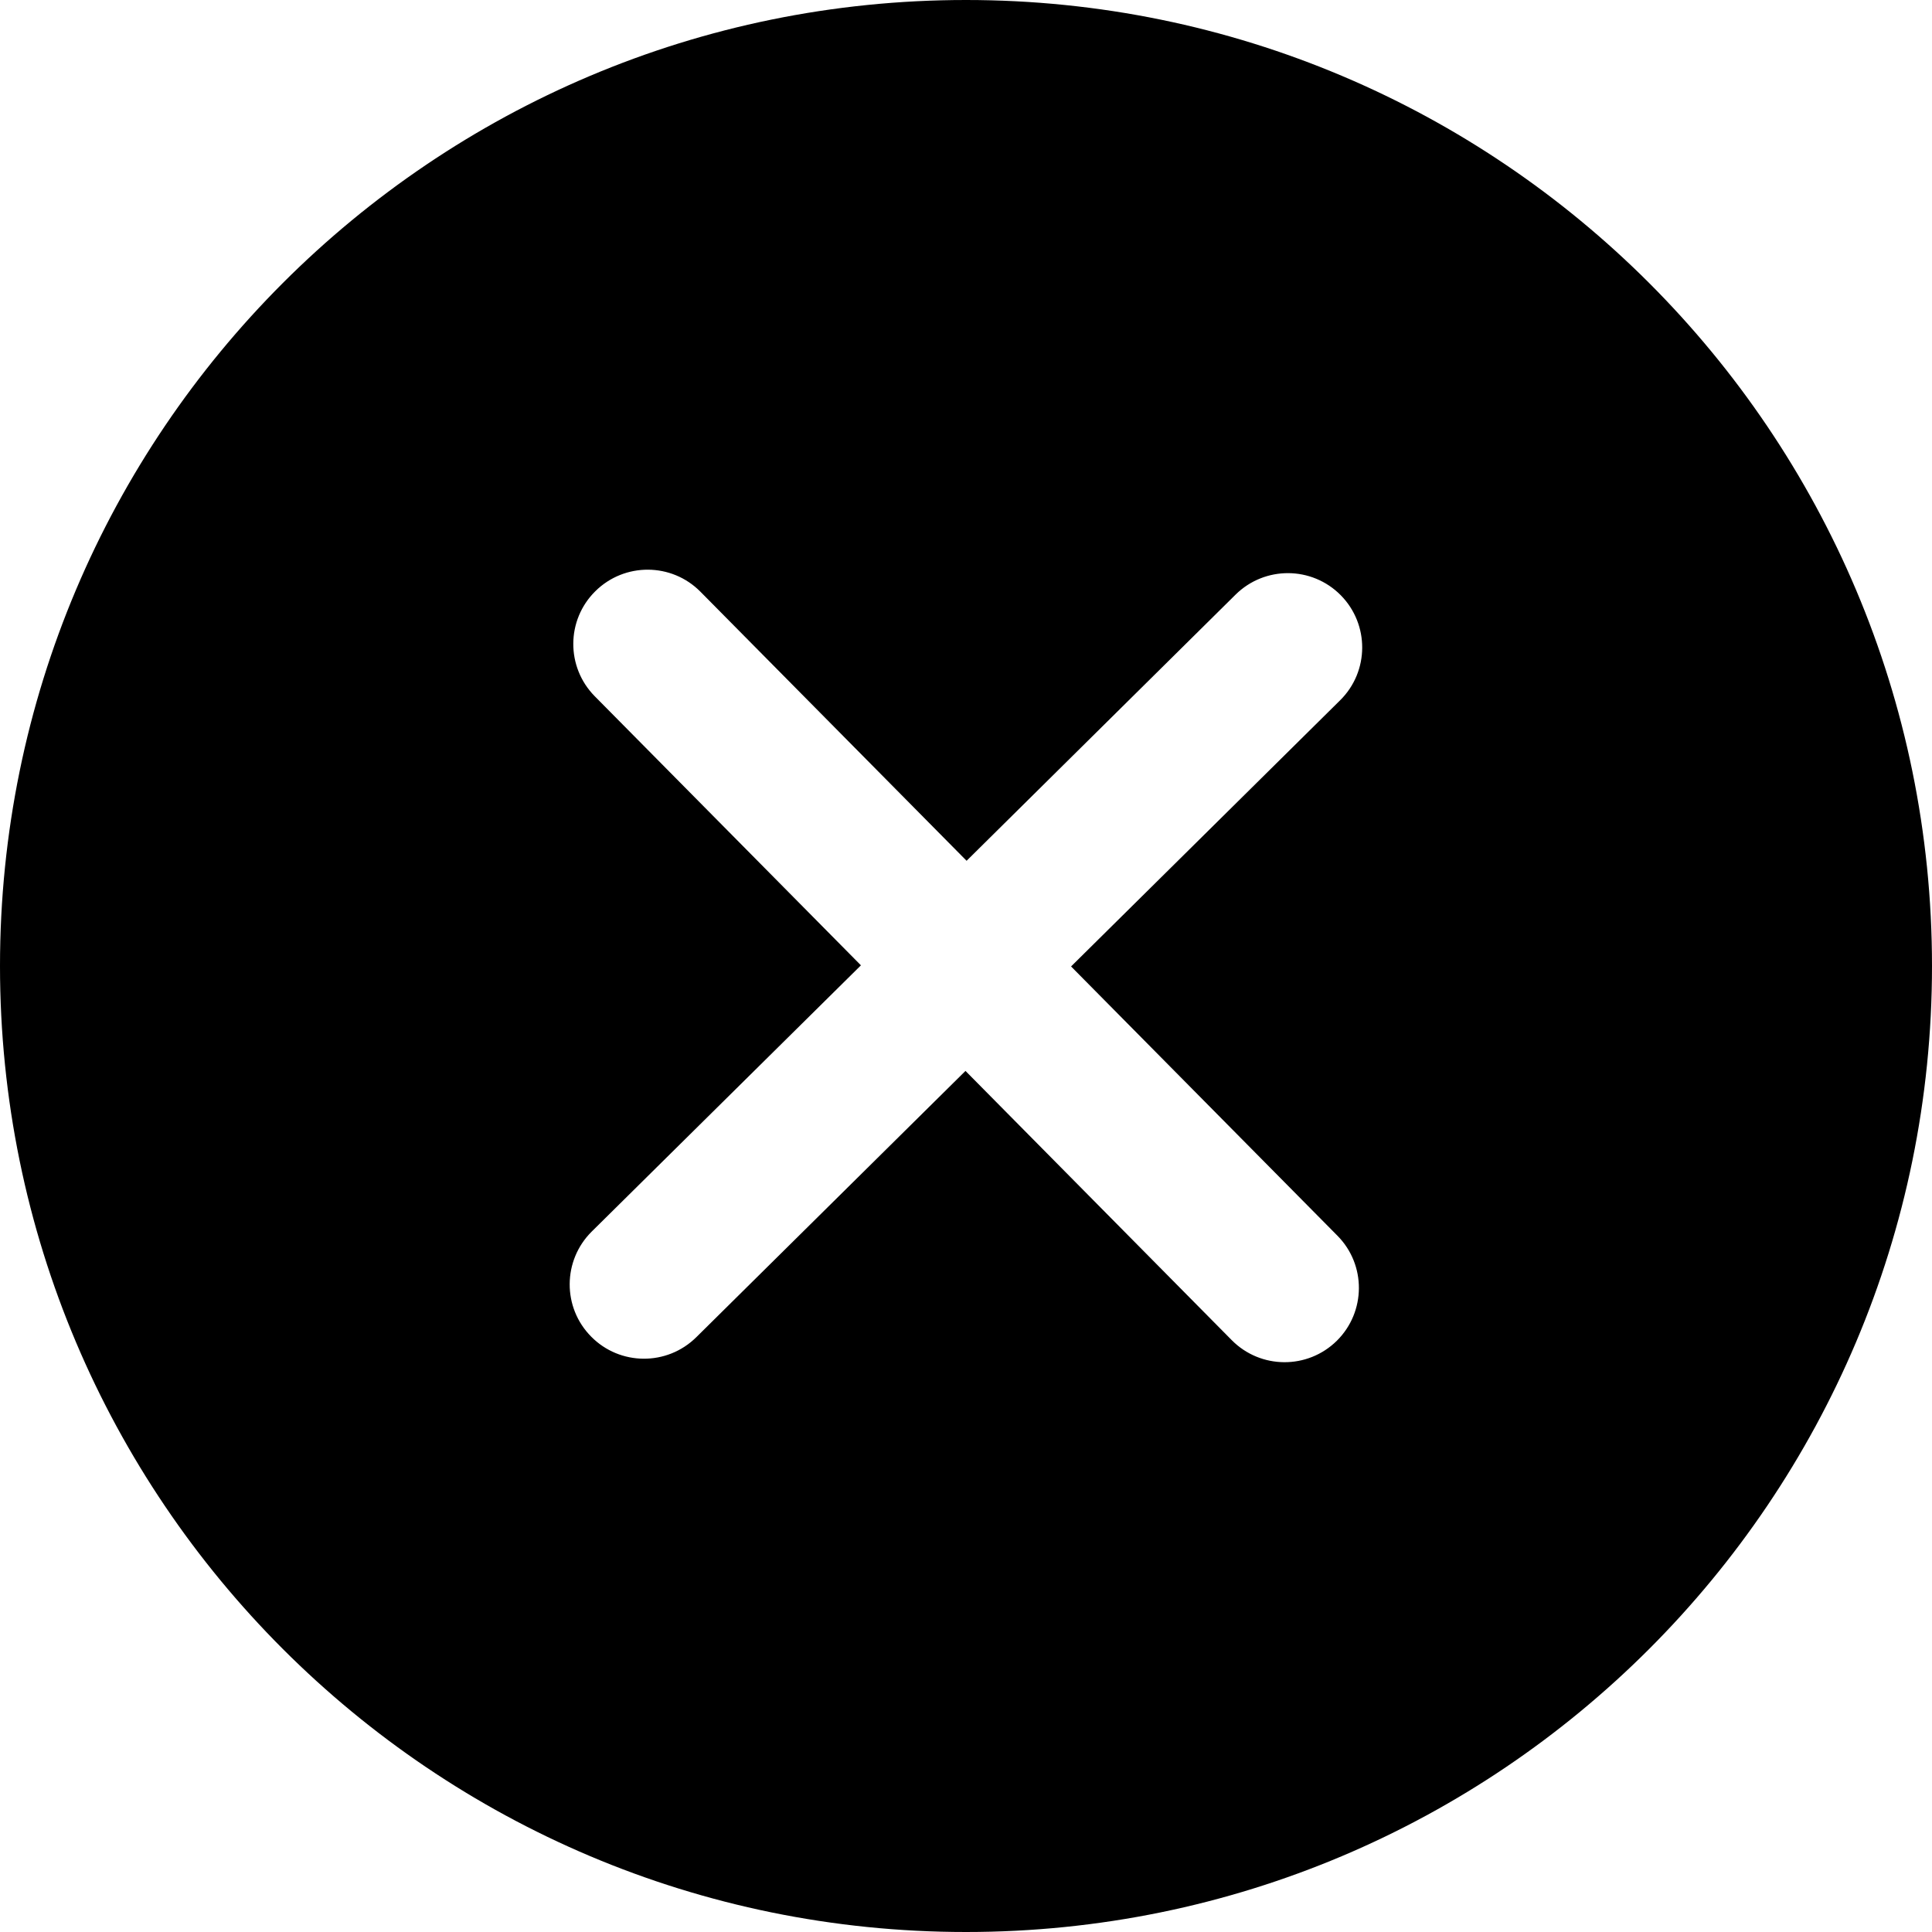
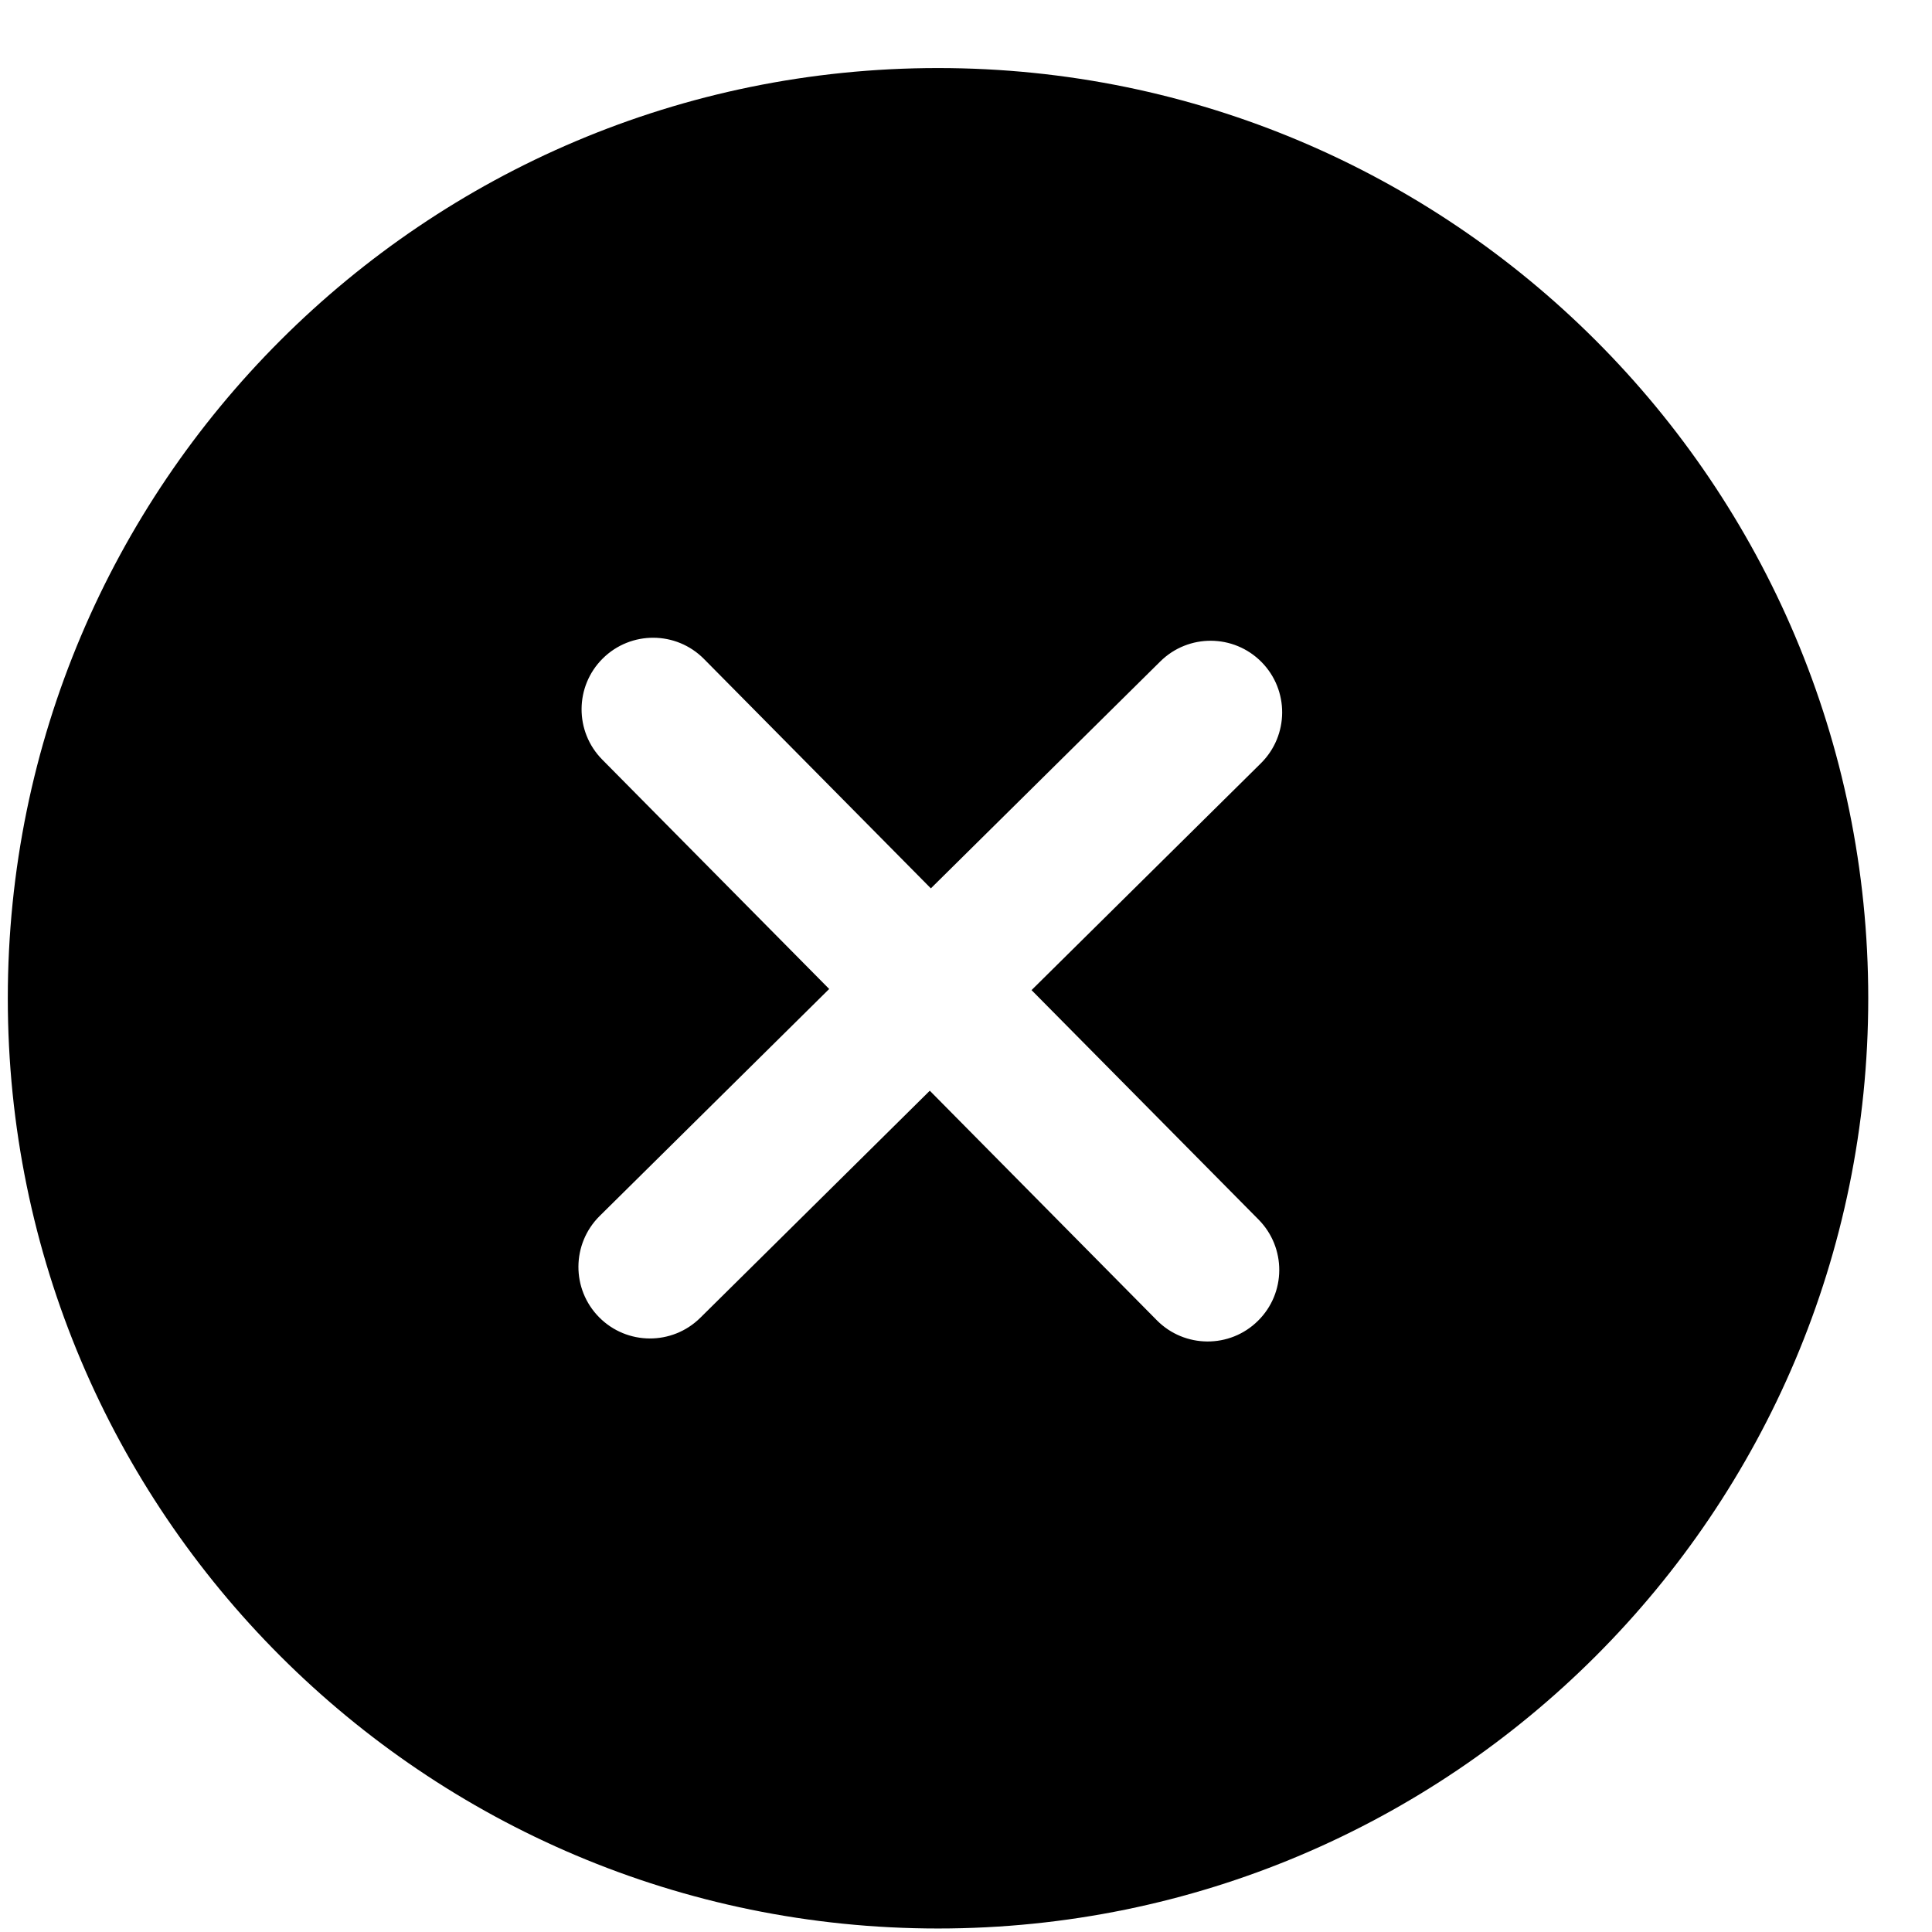
- <svg xmlns="http://www.w3.org/2000/svg" width="26" height="26" viewBox="0 0 26 26" fill="none">
-   <path fill-rule="evenodd" clip-rule="evenodd" d="M26 13C26 5.82 20.18 0 13 0C5.82 0 0 5.82 0 13C0 20.18 5.82 26 13 26C20.18 26 26 20.18 26 13ZM17.991 18.043C18.383 17.654 18.387 17.021 17.998 16.629L14.414 13.006L18.035 9.424C18.428 9.036 18.431 8.403 18.043 8.01C17.654 7.617 17.021 7.614 16.628 8.002L13.008 11.584L9.426 7.963C9.038 7.571 8.405 7.567 8.012 7.956C7.619 8.344 7.616 8.977 8.004 9.37L11.586 12.991L7.963 16.574C7.571 16.963 7.567 17.596 7.956 17.988C8.344 18.381 8.977 18.384 9.37 17.996L12.993 14.412L16.576 18.035C16.965 18.428 17.598 18.431 17.991 18.043Z" fill="black" />
+ <svg xmlns="http://www.w3.org/2000/svg" width="27" height="27" viewBox="0 0 27 27" fill="none">
+   <path fill-rule="evenodd" clip-rule="evenodd" d="M13.109 0.951C20.289 0.951 26.109 6.771 26.109 13.951C26.109 21.13 20.289 26.951 13.109 26.951C5.93 26.951 0.109 21.13 0.109 13.951C0.109 6.771 5.93 0.951 13.109 0.951ZM8.373 18.409C8.761 18.801 9.394 18.805 9.787 18.416L12.994 15.243L16.167 18.451C16.555 18.843 17.189 18.847 17.581 18.458C17.974 18.07 17.977 17.437 17.589 17.044L14.416 13.837L17.622 10.666C18.014 10.277 18.018 9.644 17.629 9.251C17.241 8.859 16.608 8.855 16.215 9.244L13.009 12.415L9.838 9.209C9.45 8.817 8.817 8.813 8.424 9.202C8.032 9.59 8.028 10.223 8.417 10.616L11.588 13.821L8.38 16.994C7.988 17.383 7.984 18.016 8.373 18.409Z" fill="black" />
</svg>
